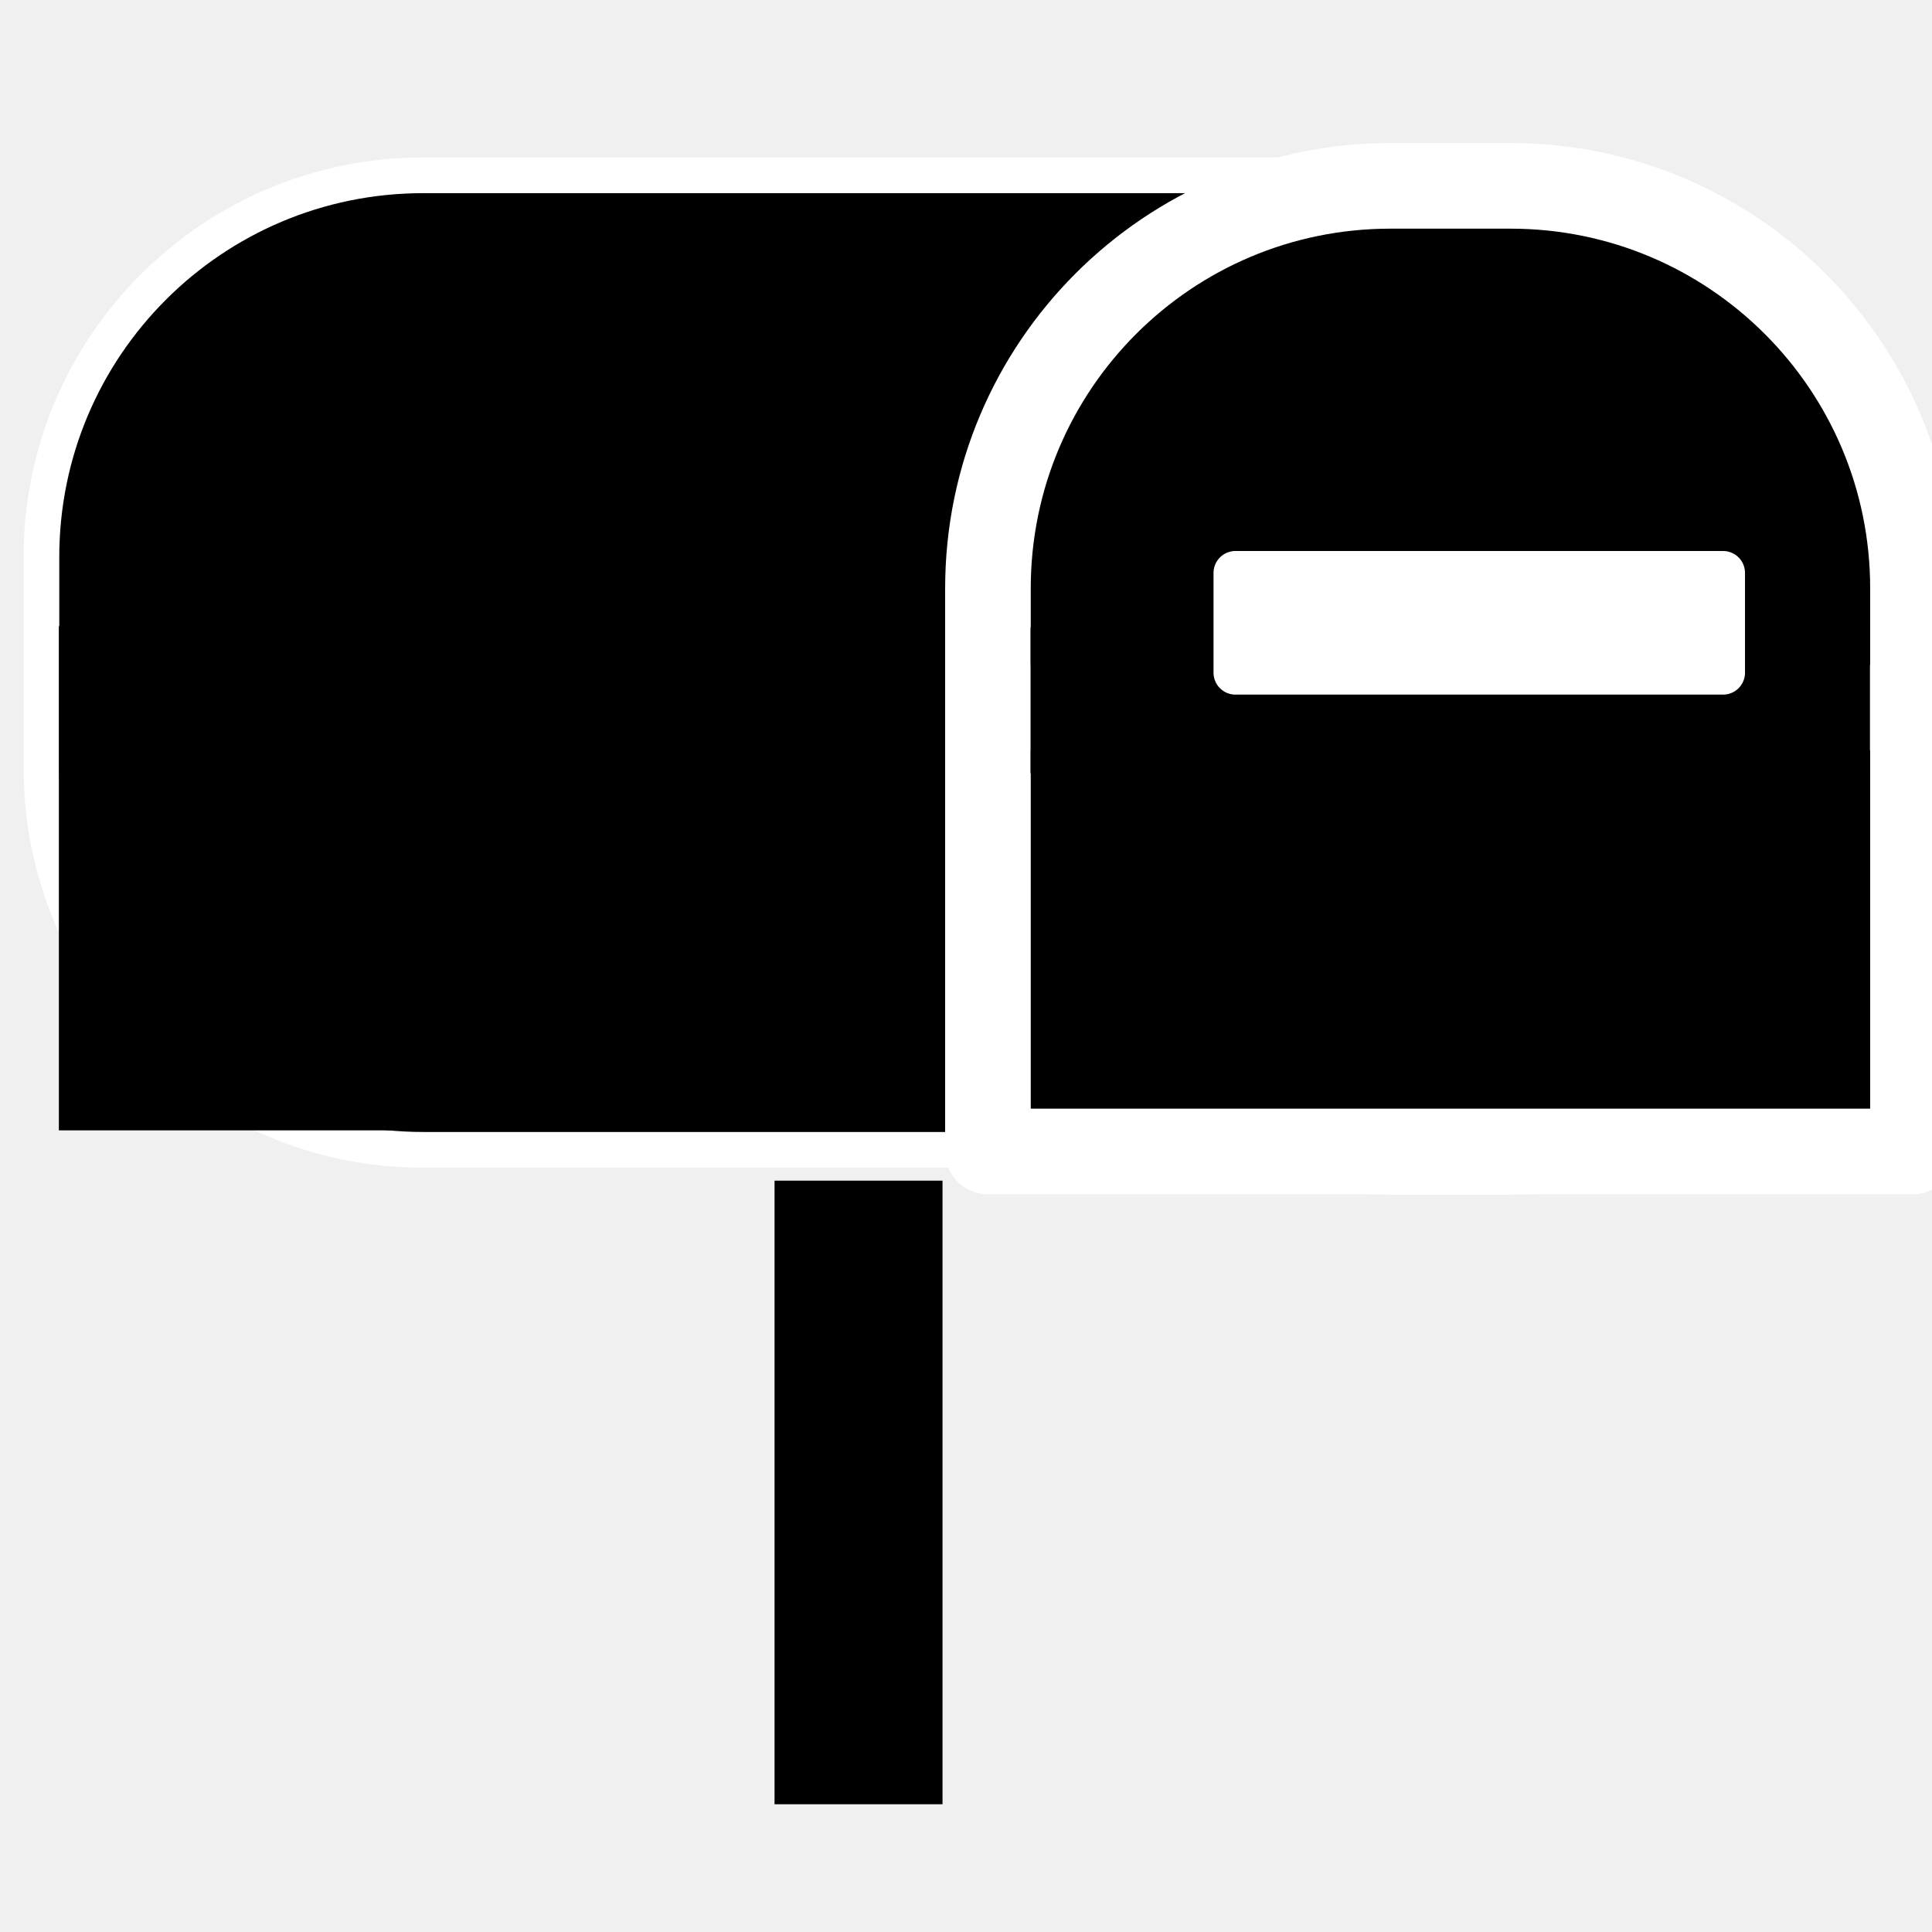
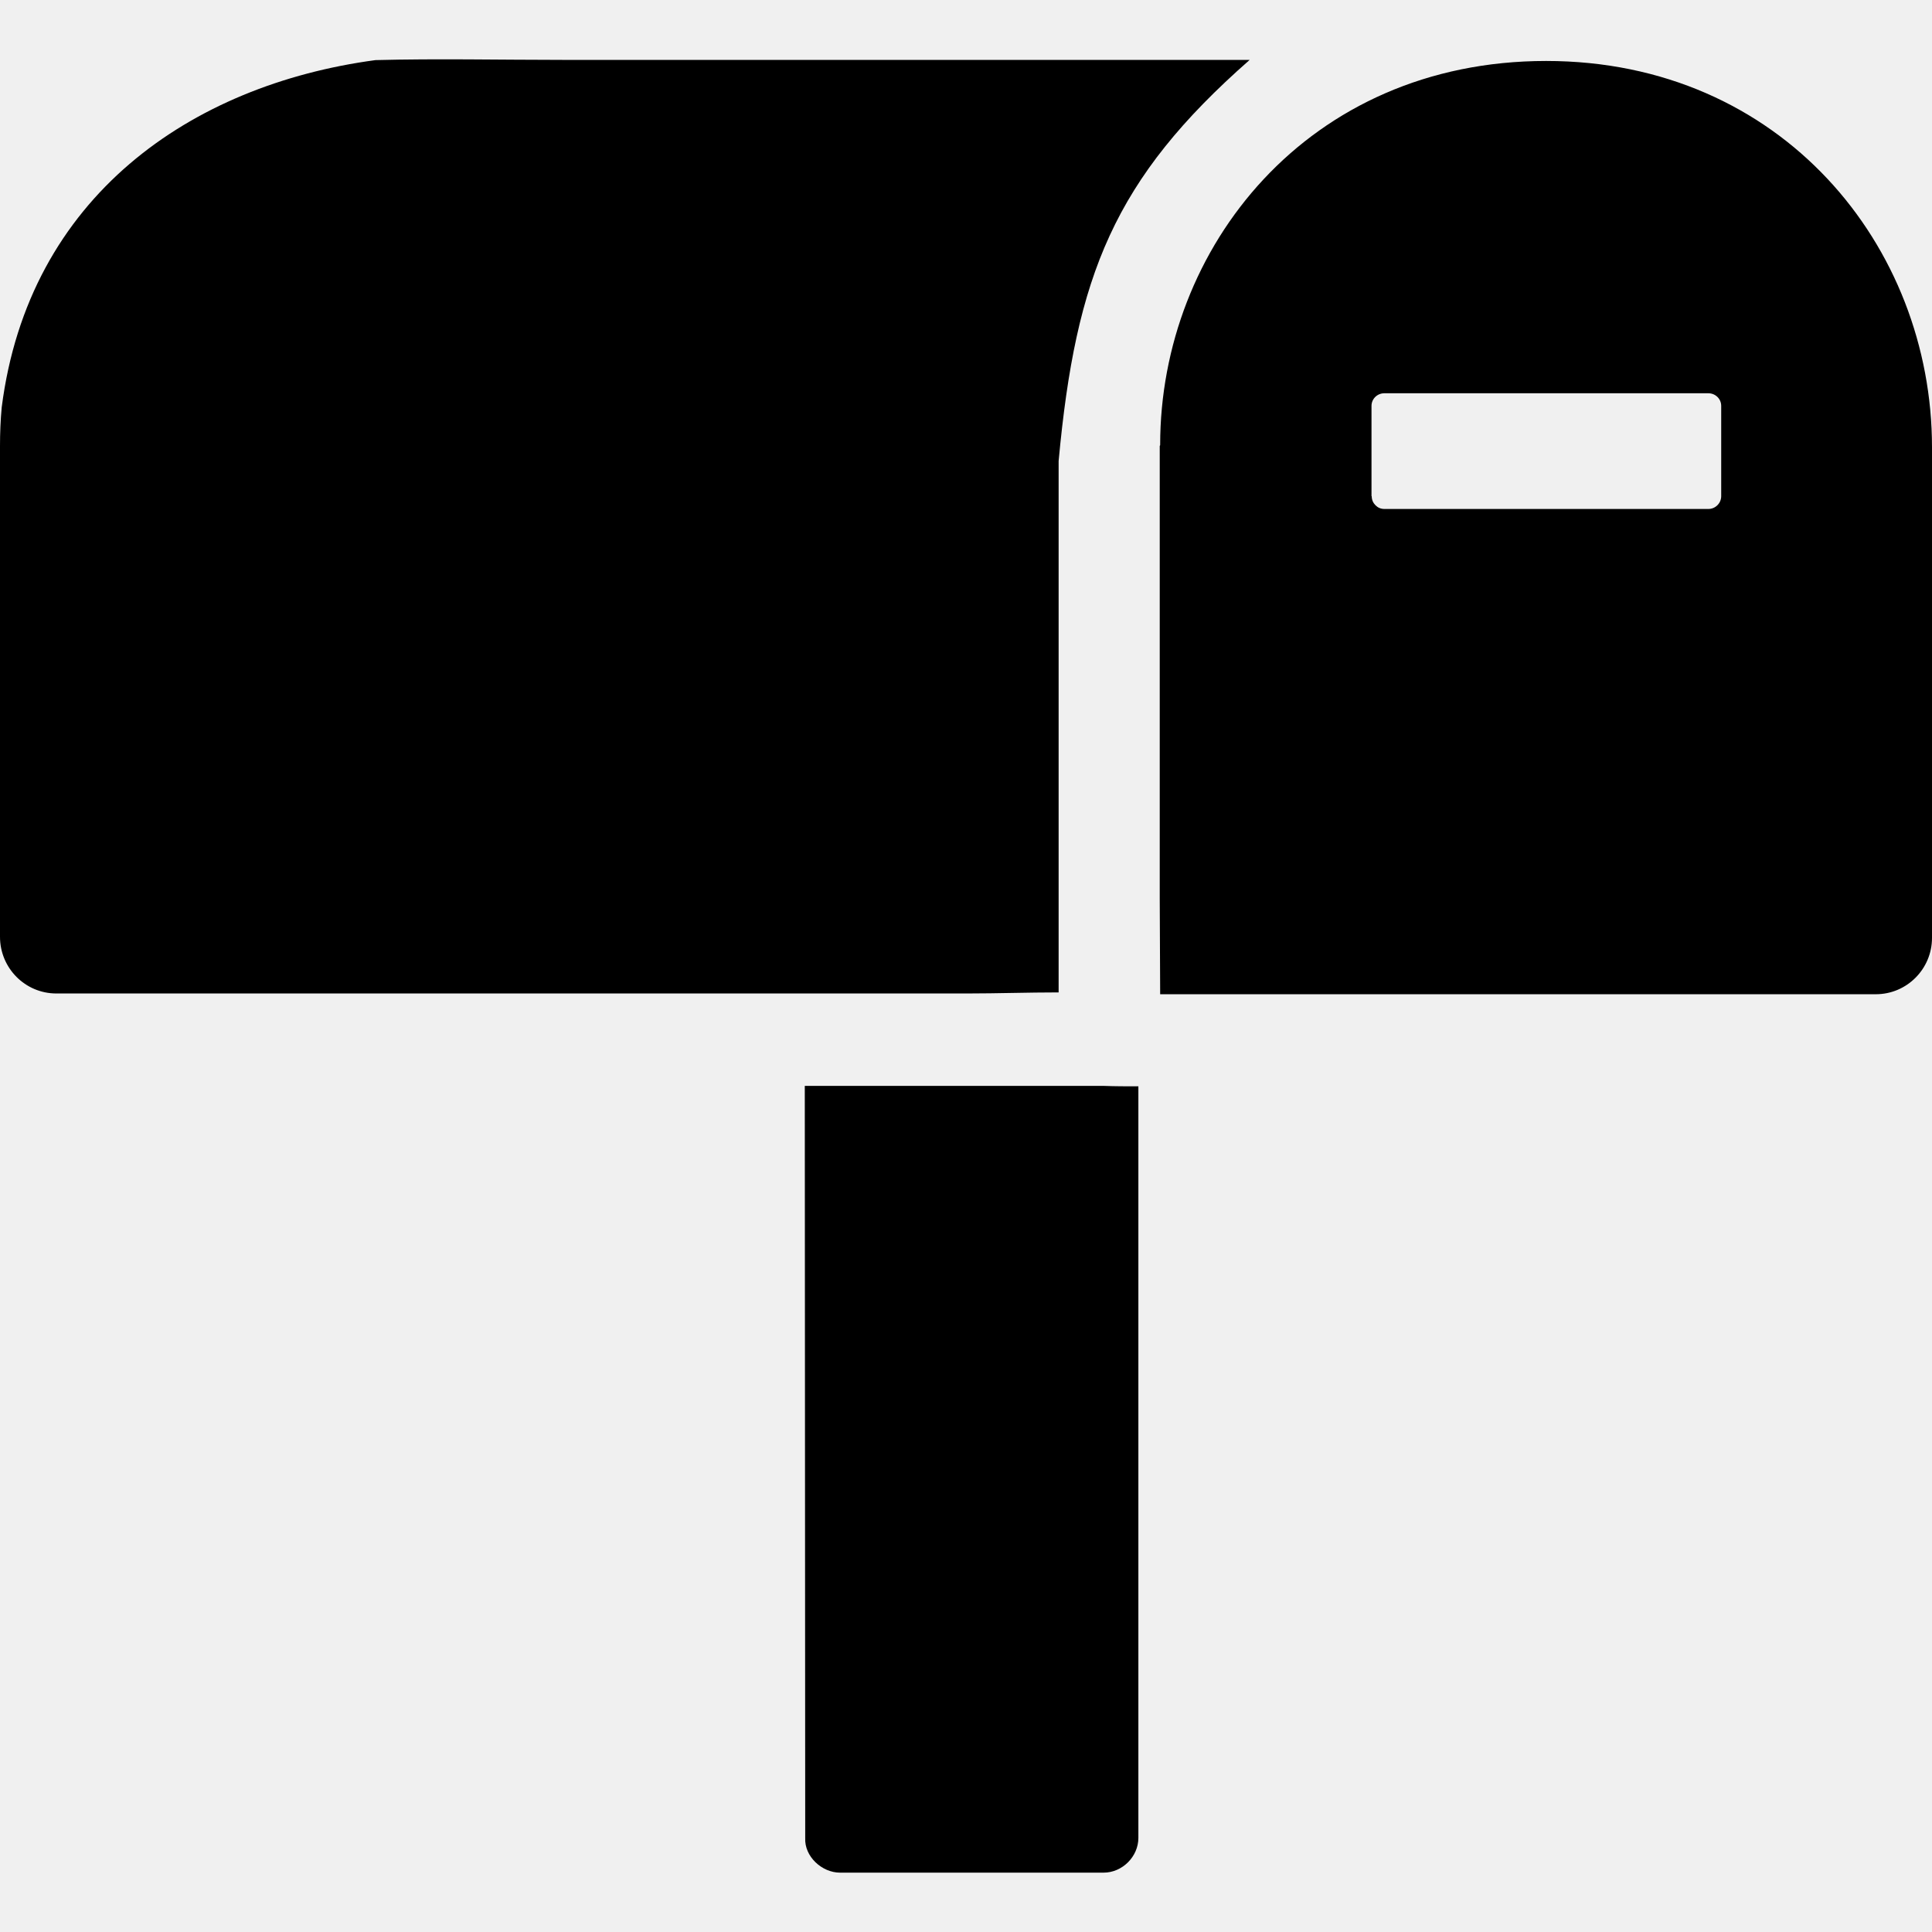
- <svg xmlns="http://www.w3.org/2000/svg" width="18" height="18" viewBox="0 0 4.762 4.762" version="1.1" id="svg8">
-   <defs id="defs2" />
-   <g id="layer1" transform="translate(-103.8839,-210.8609)">
-     <rect style="opacity:1;fill:#000000;fill-opacity:1;stroke:none;stroke-width:0.046;stroke-linecap:round;stroke-linejoin:round;stroke-miterlimit:4;stroke-dasharray:none;stroke-opacity:1" id="rect815" width="0.414" height="1.537" x="105.793" y="213.771" />
-     <rect style="opacity:1;fill:#000000;fill-opacity:1;stroke:#ffffff;stroke-width:0.088;stroke-linecap:round;stroke-linejoin:round;stroke-miterlimit:4;stroke-dasharray:none;stroke-opacity:1" id="rect822" width="4.598" height="2.402" x="103.986" y="211.293" rx="0.941" />
-     <rect style="opacity:1;fill:#000000;fill-opacity:1;stroke:#ffffff;stroke-width:0.211;stroke-linecap:round;stroke-linejoin:round;stroke-miterlimit:4;stroke-dasharray:none;stroke-opacity:1" id="rect822-9" width="2.28" height="2.381" x="106.319" y="211.319" rx="0.992" />
-     <rect style="opacity:1;fill:#000000;fill-opacity:1;stroke:#ffffff;stroke-width:0.211;stroke-linecap:round;stroke-linejoin:round;stroke-miterlimit:4;stroke-dasharray:none;stroke-opacity:1" id="rect839" width="2.28" height="1.094" x="106.319" y="212.605" />
-     <rect style="opacity:1;fill:#000000;fill-opacity:1;stroke:none;stroke-width:0.046;stroke-linecap:round;stroke-linejoin:round;stroke-miterlimit:4;stroke-dasharray:none;stroke-opacity:1" id="rect841" width="2.069" height="0.359" x="106.424" y="212.408" />
-     <rect style="opacity:1;fill:#000000;fill-opacity:1;stroke:none;stroke-width:0.04;stroke-linecap:round;stroke-linejoin:round;stroke-miterlimit:4;stroke-dasharray:none;stroke-opacity:1" id="rect817-6" width="2.115" height="1.243" x="104.029" y="212.404" />
-     <rect style="opacity:1;fill:#ffffff;fill-opacity:1;stroke:#ffffff;stroke-width:0.108;stroke-linecap:round;stroke-linejoin:round;stroke-miterlimit:4;stroke-dasharray:none;stroke-opacity:1" id="rect903" width="1.202" height="0.246" x="106.929" y="212.273" />
-     <rect style="opacity:1;fill:none;fill-opacity:1;stroke:none;stroke-width:2.584;stroke-linecap:round;stroke-linejoin:round;stroke-miterlimit:4;stroke-dasharray:none;stroke-opacity:1" id="rect1007" width="4.762" height="4.762" x="103.884" y="210.861" />
-   </g>
+ <svg xmlns="http://www.w3.org/2000/svg" height="18" width="18" fill="#000000" version="1.1" x="0px" y="0px" viewBox="0 0 18 18" xml:space="preserve" id="svg8">
+   <defs id="defs12" />
+   <path id="path2" style="stroke-width:0.022" d="M 11.643,0.558 C 10.378,1.669 10.023,2.567 9.863,4.295 v 4.951 c -0.285,0 -0.571,0.01 -0.855,0.01 H 0.525 C 0.234,9.256 0,9.019 0,8.728 V 4.154 C 0,4.033 0.005,3.913 0.016,3.795 0.266,1.833 1.778,0.791 3.498,0.56 c 0.58,-0.015 1.16,-0.002 1.74,-0.002 z m 2.762,0.01 C 16.599,0.568 18,2.294 18,4.168 V 4.797 8.738 c 0,0.289 -0.234,0.525 -0.523,0.525 h -0.006 -6.662 c 0,-0.298 -0.004,-0.595 -0.004,-0.893 V 4.154 c 0.004,-0.004 0.004,-0.005 0.004,-0.01 0,-1.83 1.372,-3.576 3.596,-3.576 z m 1.512,3.096 h -3.02 c -0.065,0 -0.119,0.052 -0.119,0.117 v 0.842 h 0.002 c 0,0.035 0.014,0.063 0.033,0.082 l 0.002,0.002 0.002,0.002 c 0.019,0.019 0.045,0.033 0.082,0.033 h 3.018 c 0.065,0 0.119,-0.054 0.119,-0.119 V 3.781 c 0,-0.065 -0.054,-0.117 -0.119,-0.117 z m -5.633,6.453 c 0.106,0.004 0.214,0.004 0.322,0.004 v 6.99 0.012 c 0,0.175 -0.15,0.324 -0.324,0.324 H 7.846 7.826 c -0.168,0 -0.333,-0.15 -0.324,-0.324 l -0.004,-7.006 h 2.773 0.01 z" />
</svg>
